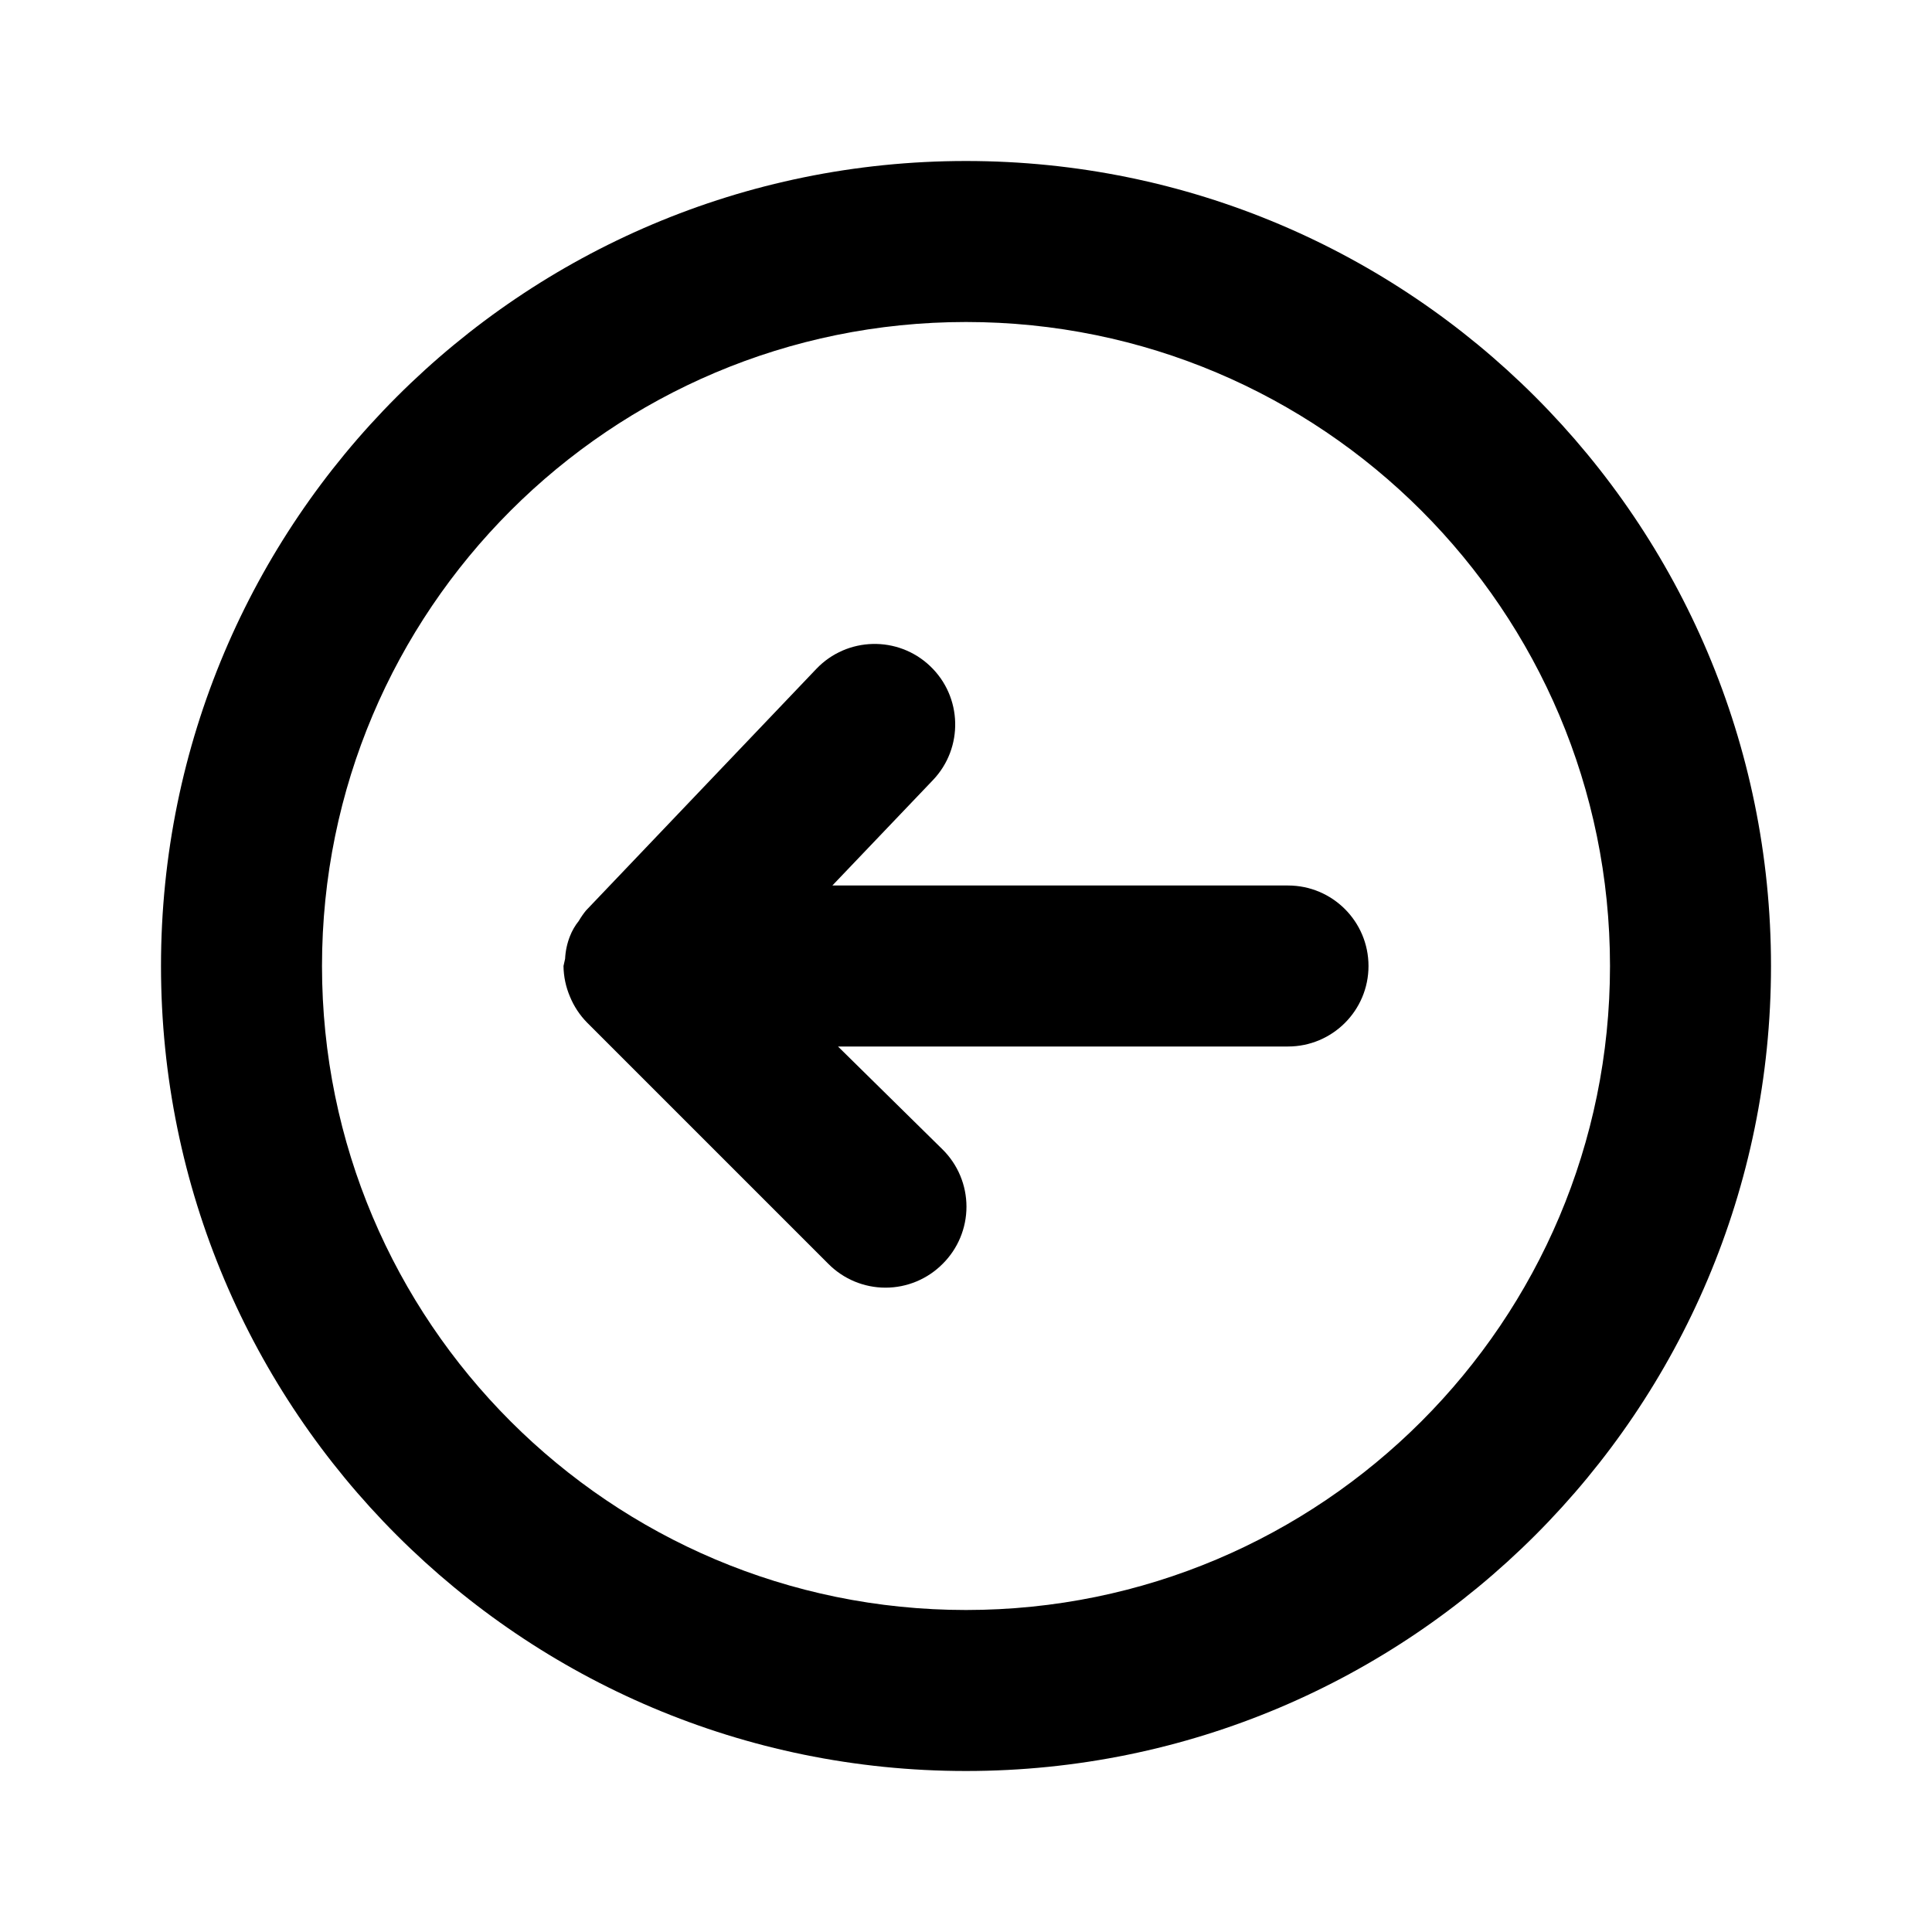
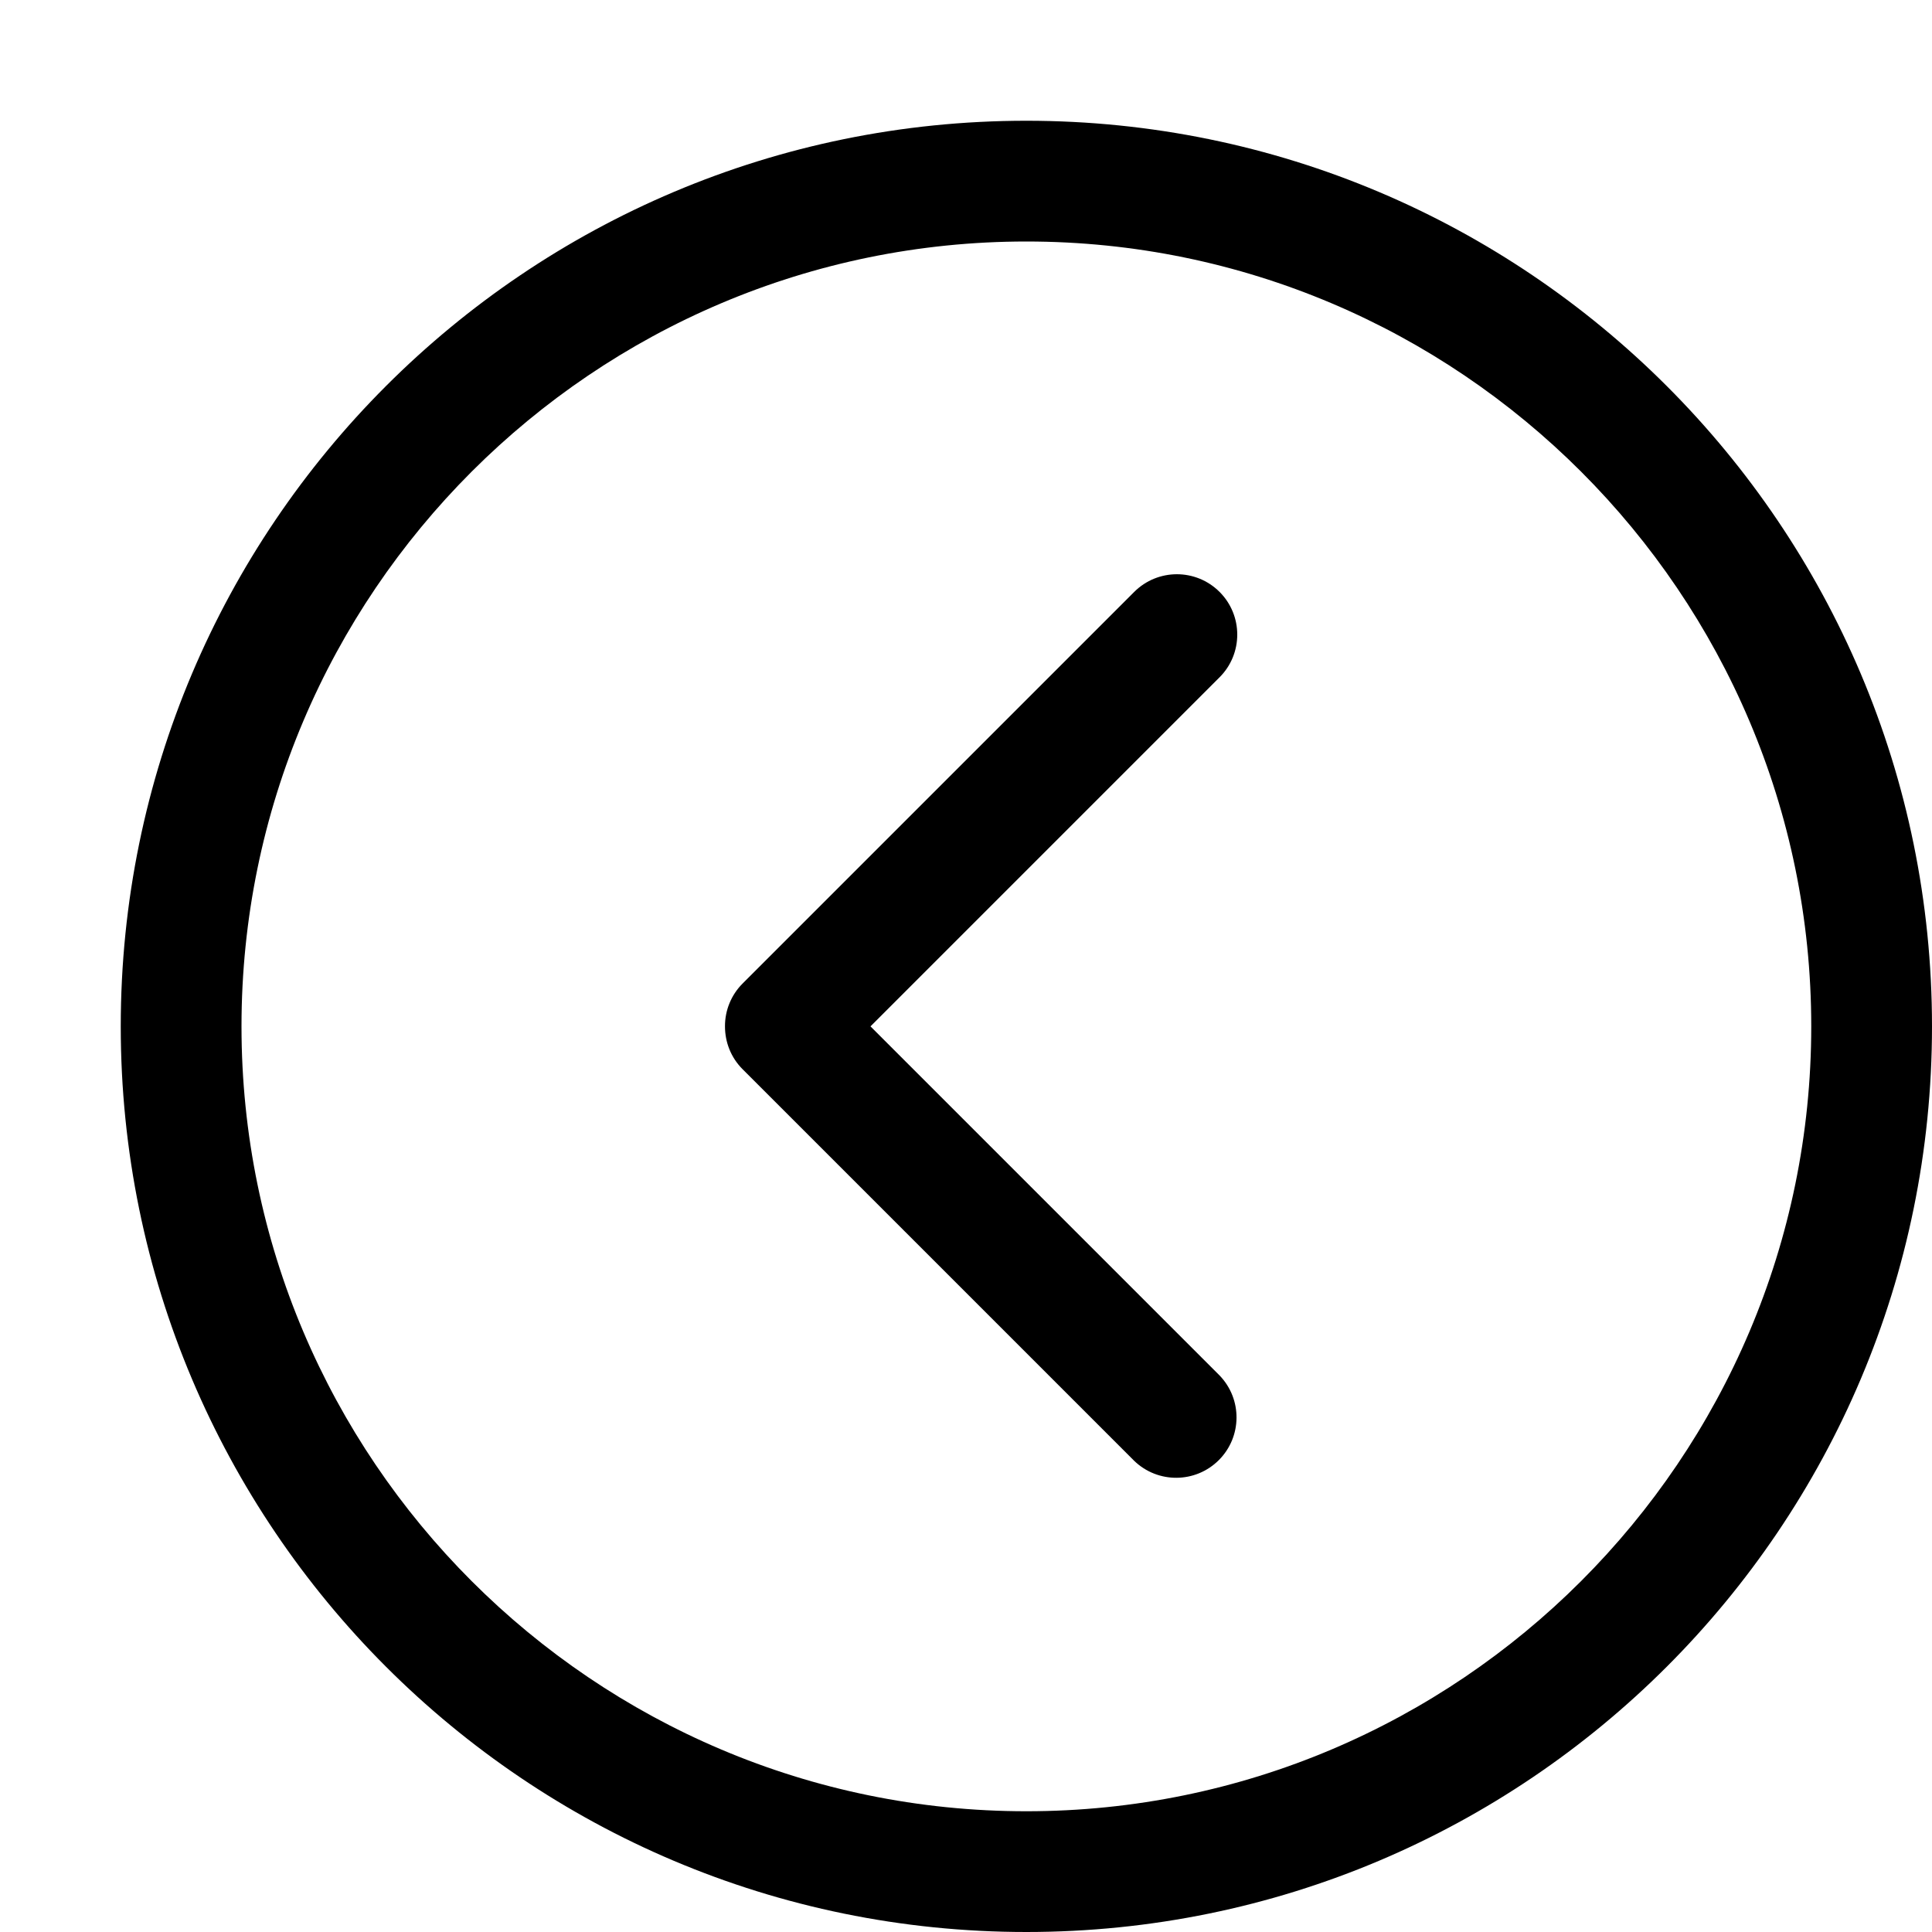
- <svg xmlns="http://www.w3.org/2000/svg" viewBox="0 0 24 24" id="left-arrow">
-   <g>
-     <g>
-       <rect width="24" height="24" opacity="0" />
-       <path d="M16 11h-5.66l1.25-1.31a1 1 0 0 0-1.45-1.38l-2.86 3a1 1 0 0 0-.09.13.72.72 0 0 0-.11.19.88.88 0 0 0-.06.28L7 12a1 1 0 0 0 .08.38 1 1 0 0 0 .21.32l3 3a1 1 0 0 0 1.42 0 1 1 0 0 0 0-1.42L10.41 13H16a1 1 0 0 0 0-2z" />
-       <path d="M12 2a10 10 0 1 0 10 10A10 10 0 0 0 12 2zm0 18a8 8 0 1 1 8-8 8 8 0 0 1-8 8z" />
-     </g>
-   </g>
+ <svg xmlns="http://www.w3.org/2000/svg" width="32" height="32" id="left-arrow">
+   <path d="M20.2 9.804a1 1 0 0 0-1.414 0L12.3 16.29a.997.997 0 0 0-.292.71c0 .258.096.514.292.71l6.486 6.486a1 1 0 0 0 1.414-1.414L14.418 17l5.782-5.782a1 1 0 0 0 0-1.414zM17 2C8.716 2 2 8.716 2 17s6.716 15 15 15 15-6.716 15-15S25.284 2 17 2zm0 28C9.832 30 4 24.168 4 17S9.832 4 17 4s13 5.832 13 13-5.832 13-13 13z" />
</svg>
